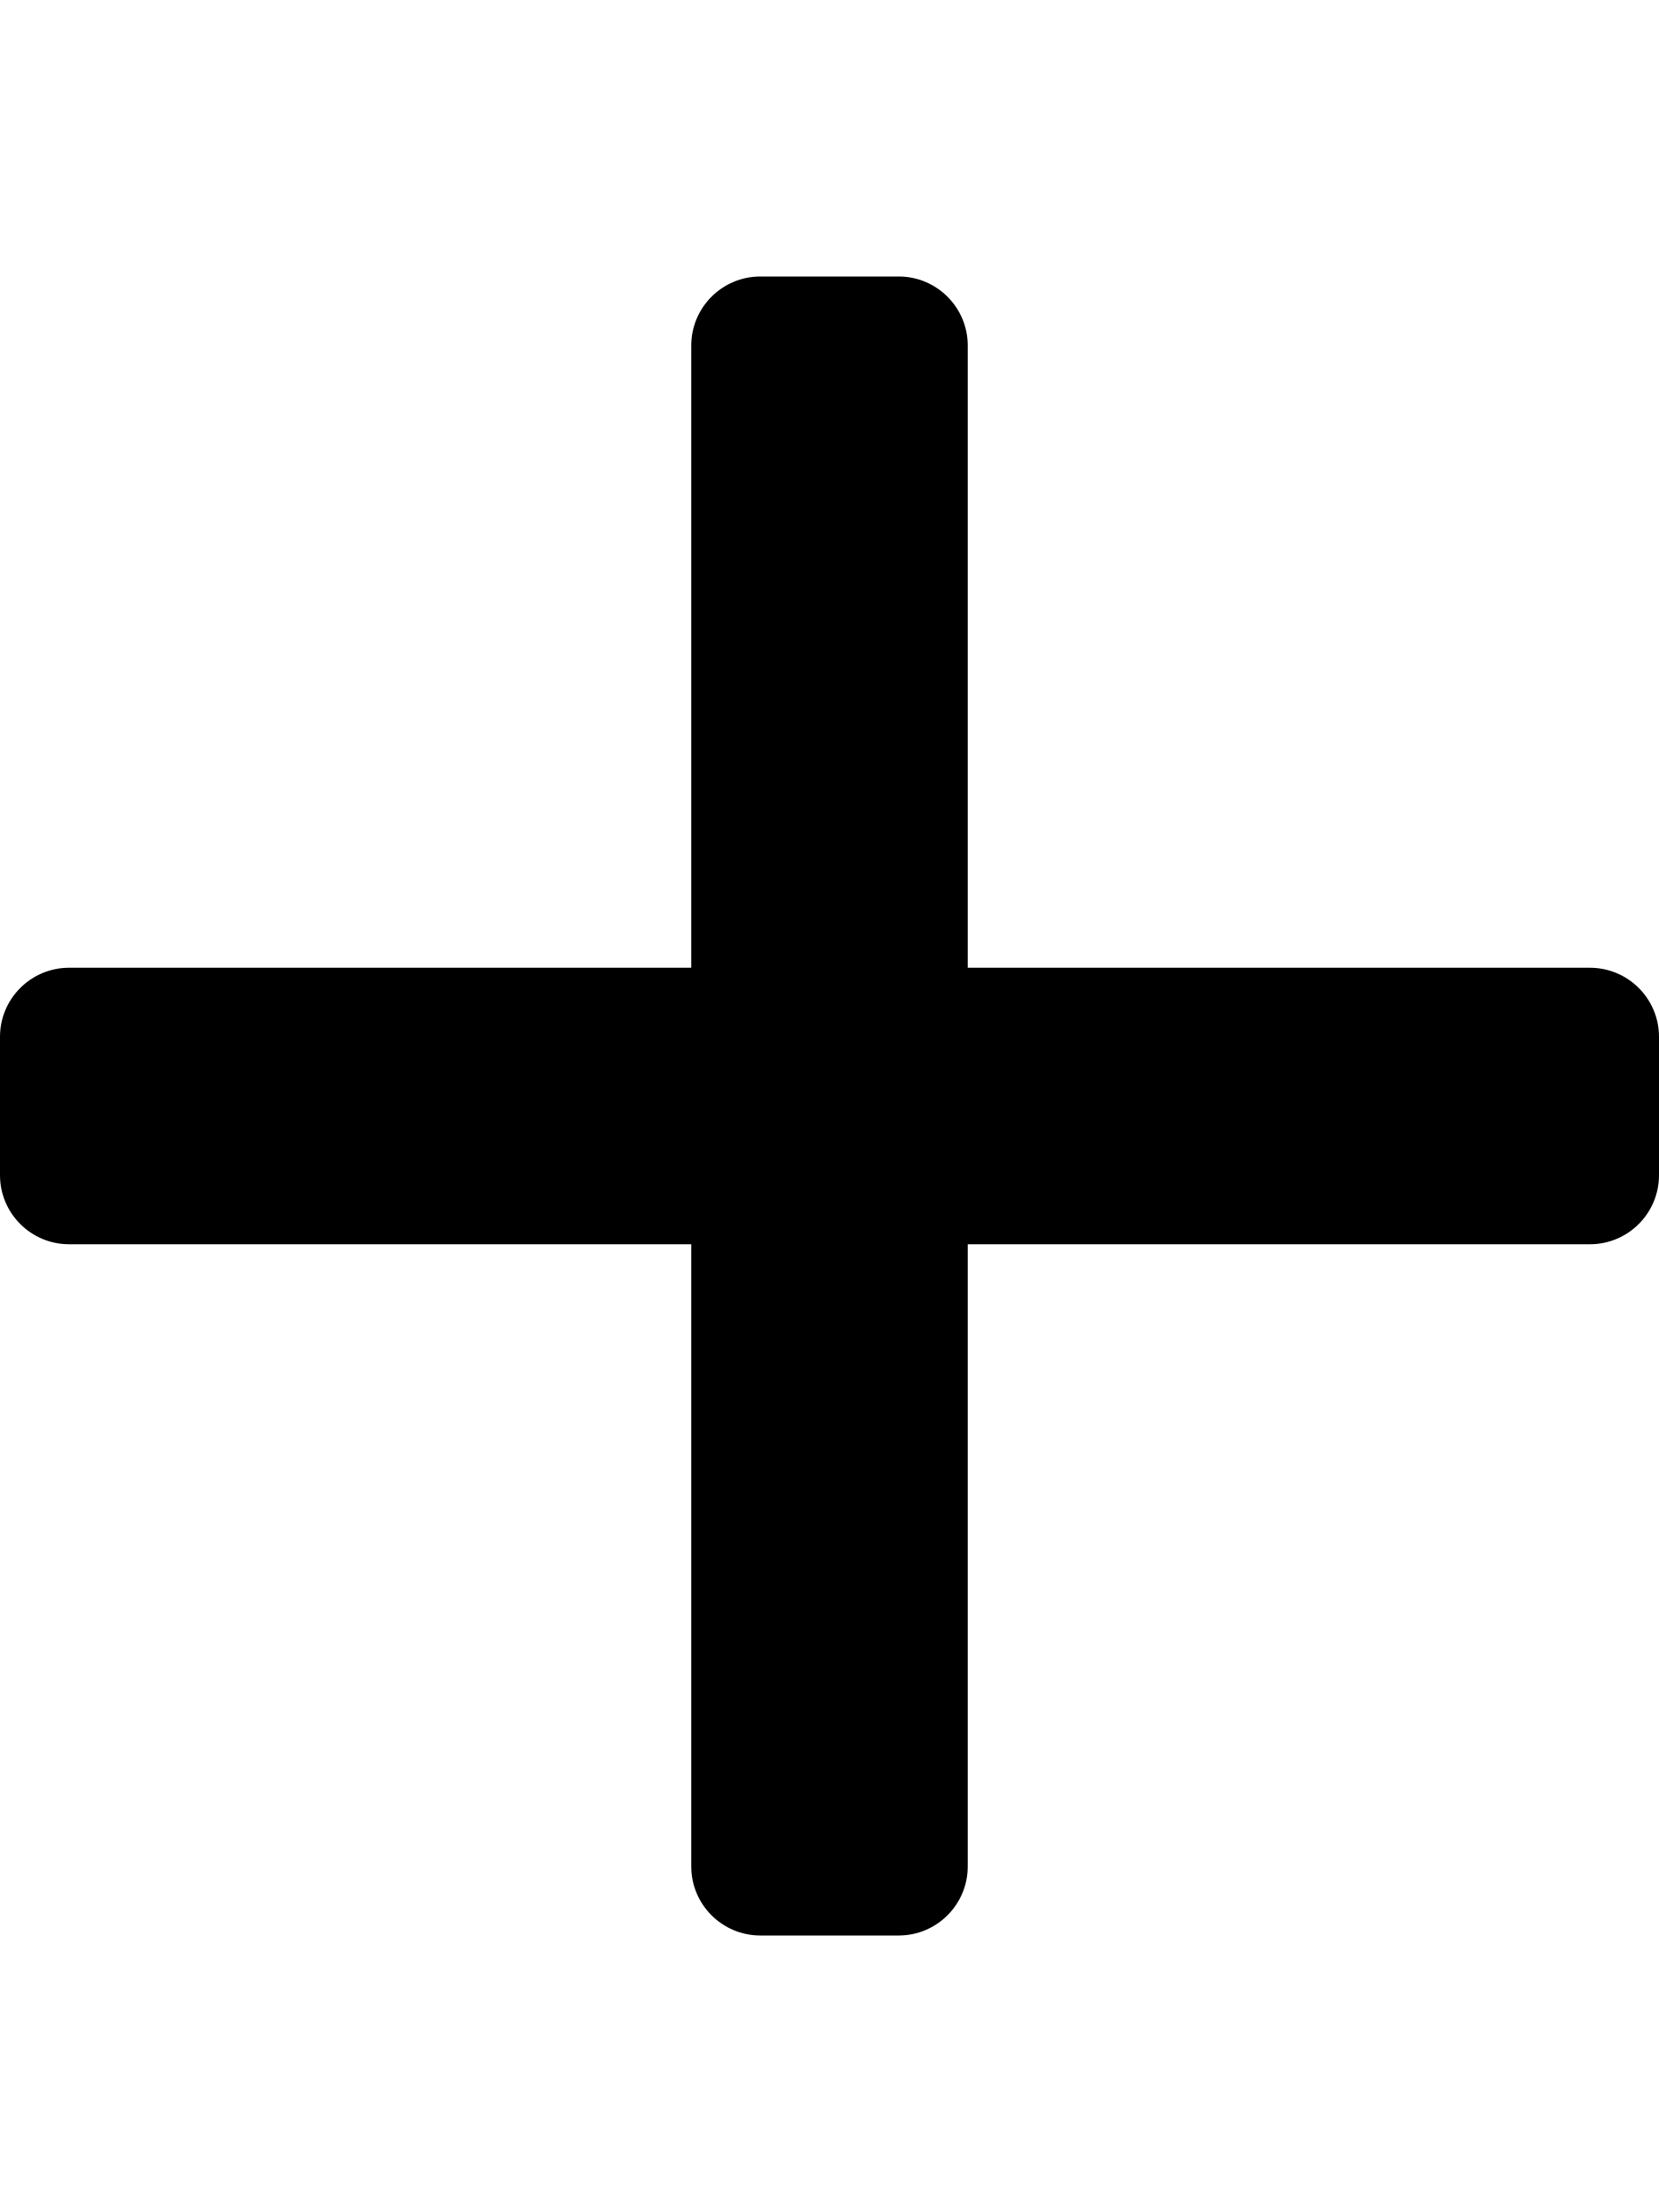
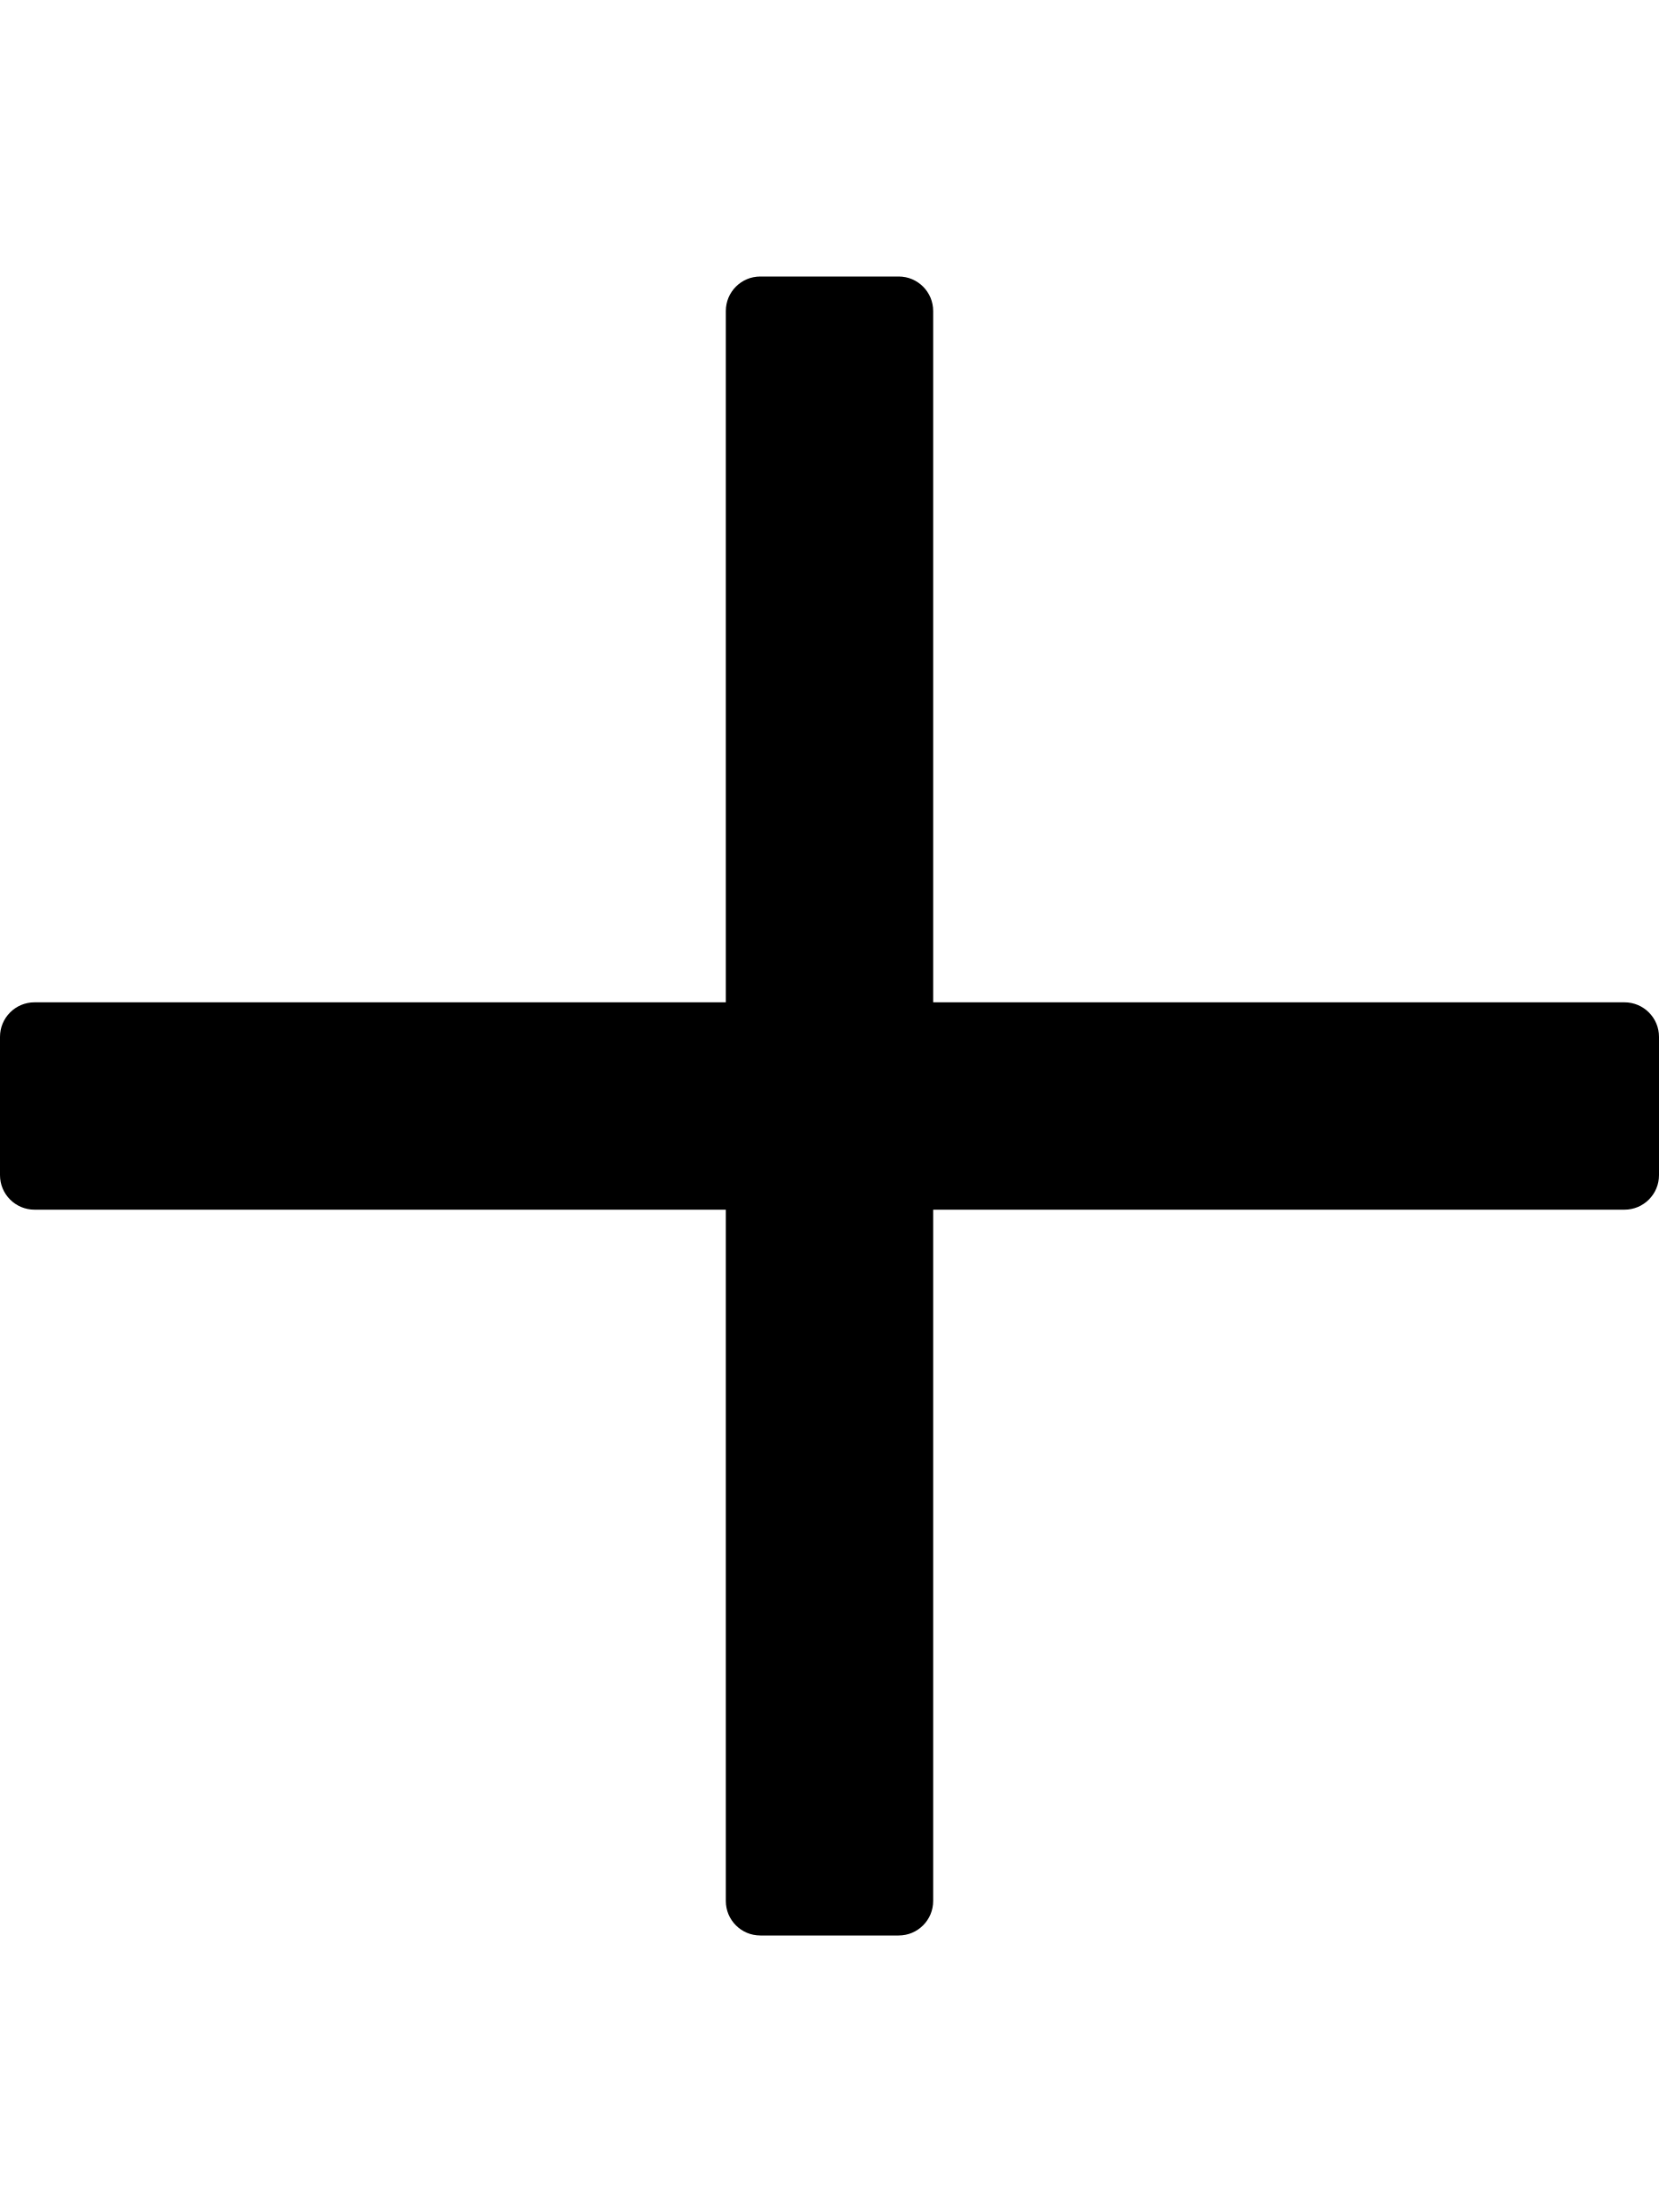
<svg xmlns="http://www.w3.org/2000/svg" viewBox="0 0 384 512">
-   <path d="M368 224H224V80c0-8.84-7.16-16-16-16h-32c-8.84 0-16 7.16-16 16v144H16c-8.84 0-16 7.16-16 16v32c0 8.84 7.16 16 16 16h144v144c0 8.84 7.16 16 16 16h32c8.84 0 16-7.16 16-16V288h144c8.84 0 16-7.16 16-16v-32c0-8.84-7.16-16-16-16z" />
+   <path d="M376 232H216V72c0-4.42-3.58-8-8-8h-32c-4.42 0-8 3.58-8 8v160H8c-4.42 0-8 3.58-8 8v32c0 4.42 3.58 8 8 8h160v160c0 4.42 3.58 8 8 8h32c4.42 0 8-3.58 8-8V280h160c4.42 0 8-3.58 8-8v-32c0-4.42-3.58-8-8-8z" />
</svg>
